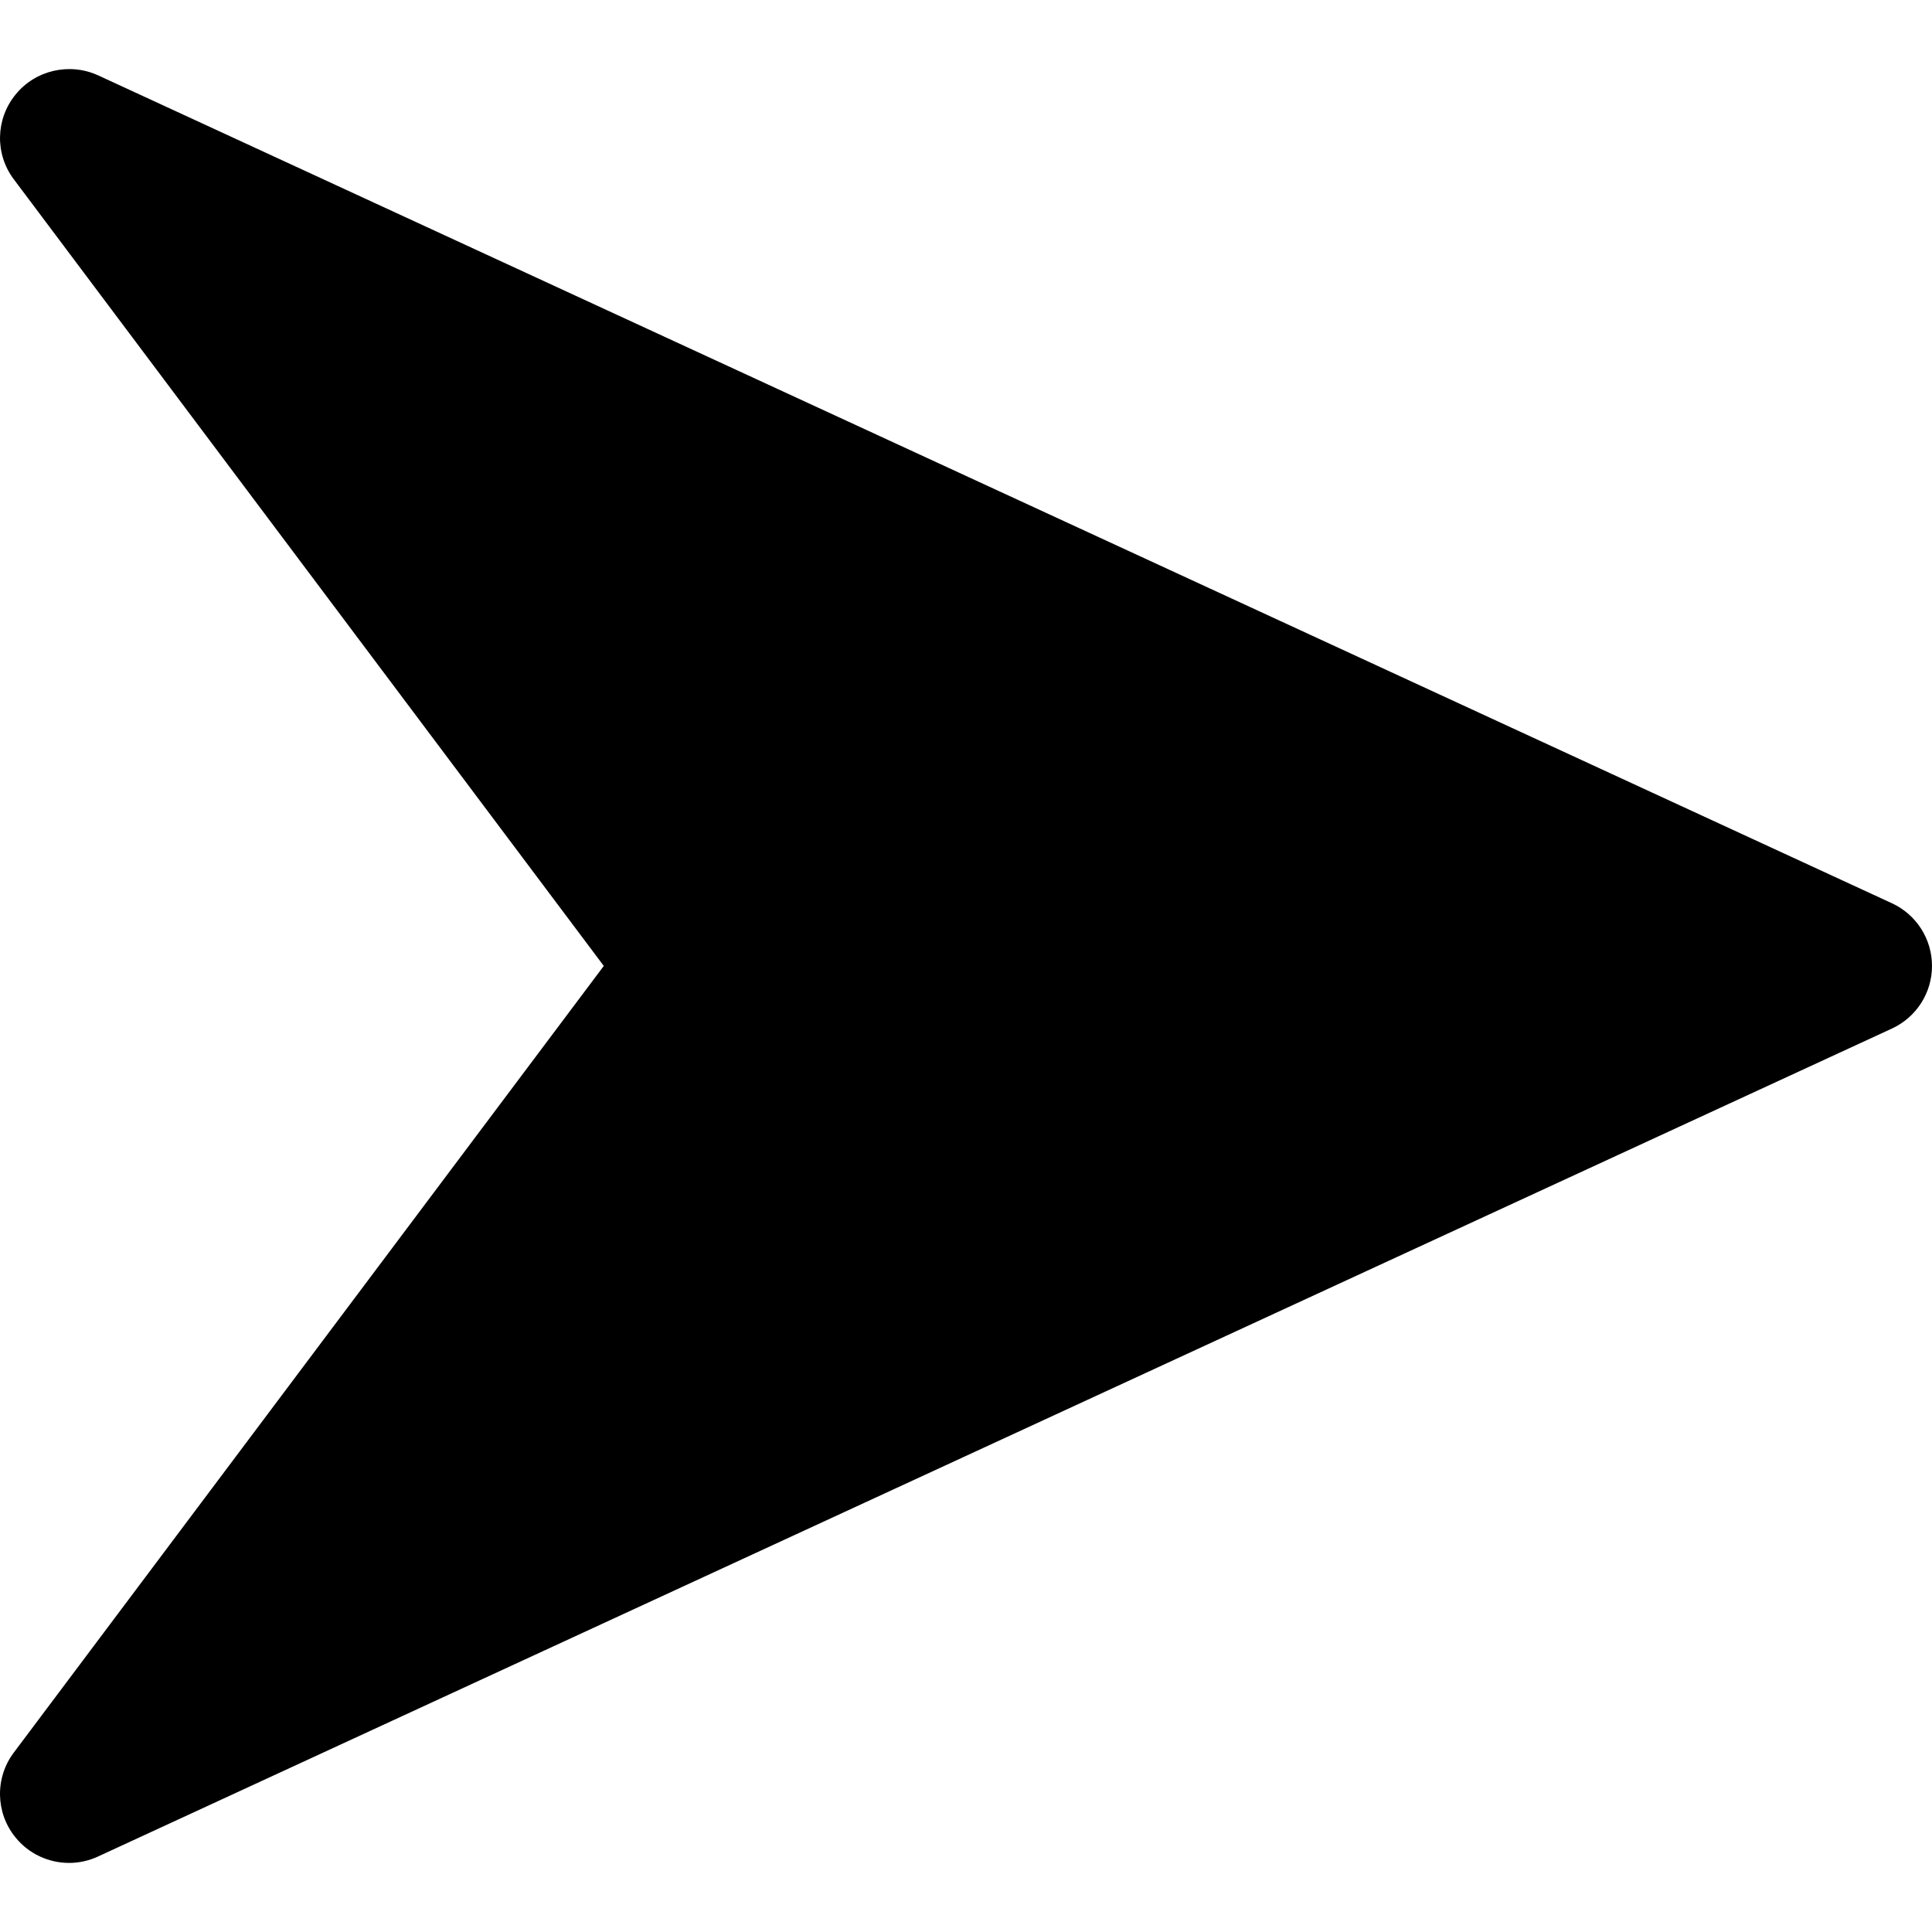
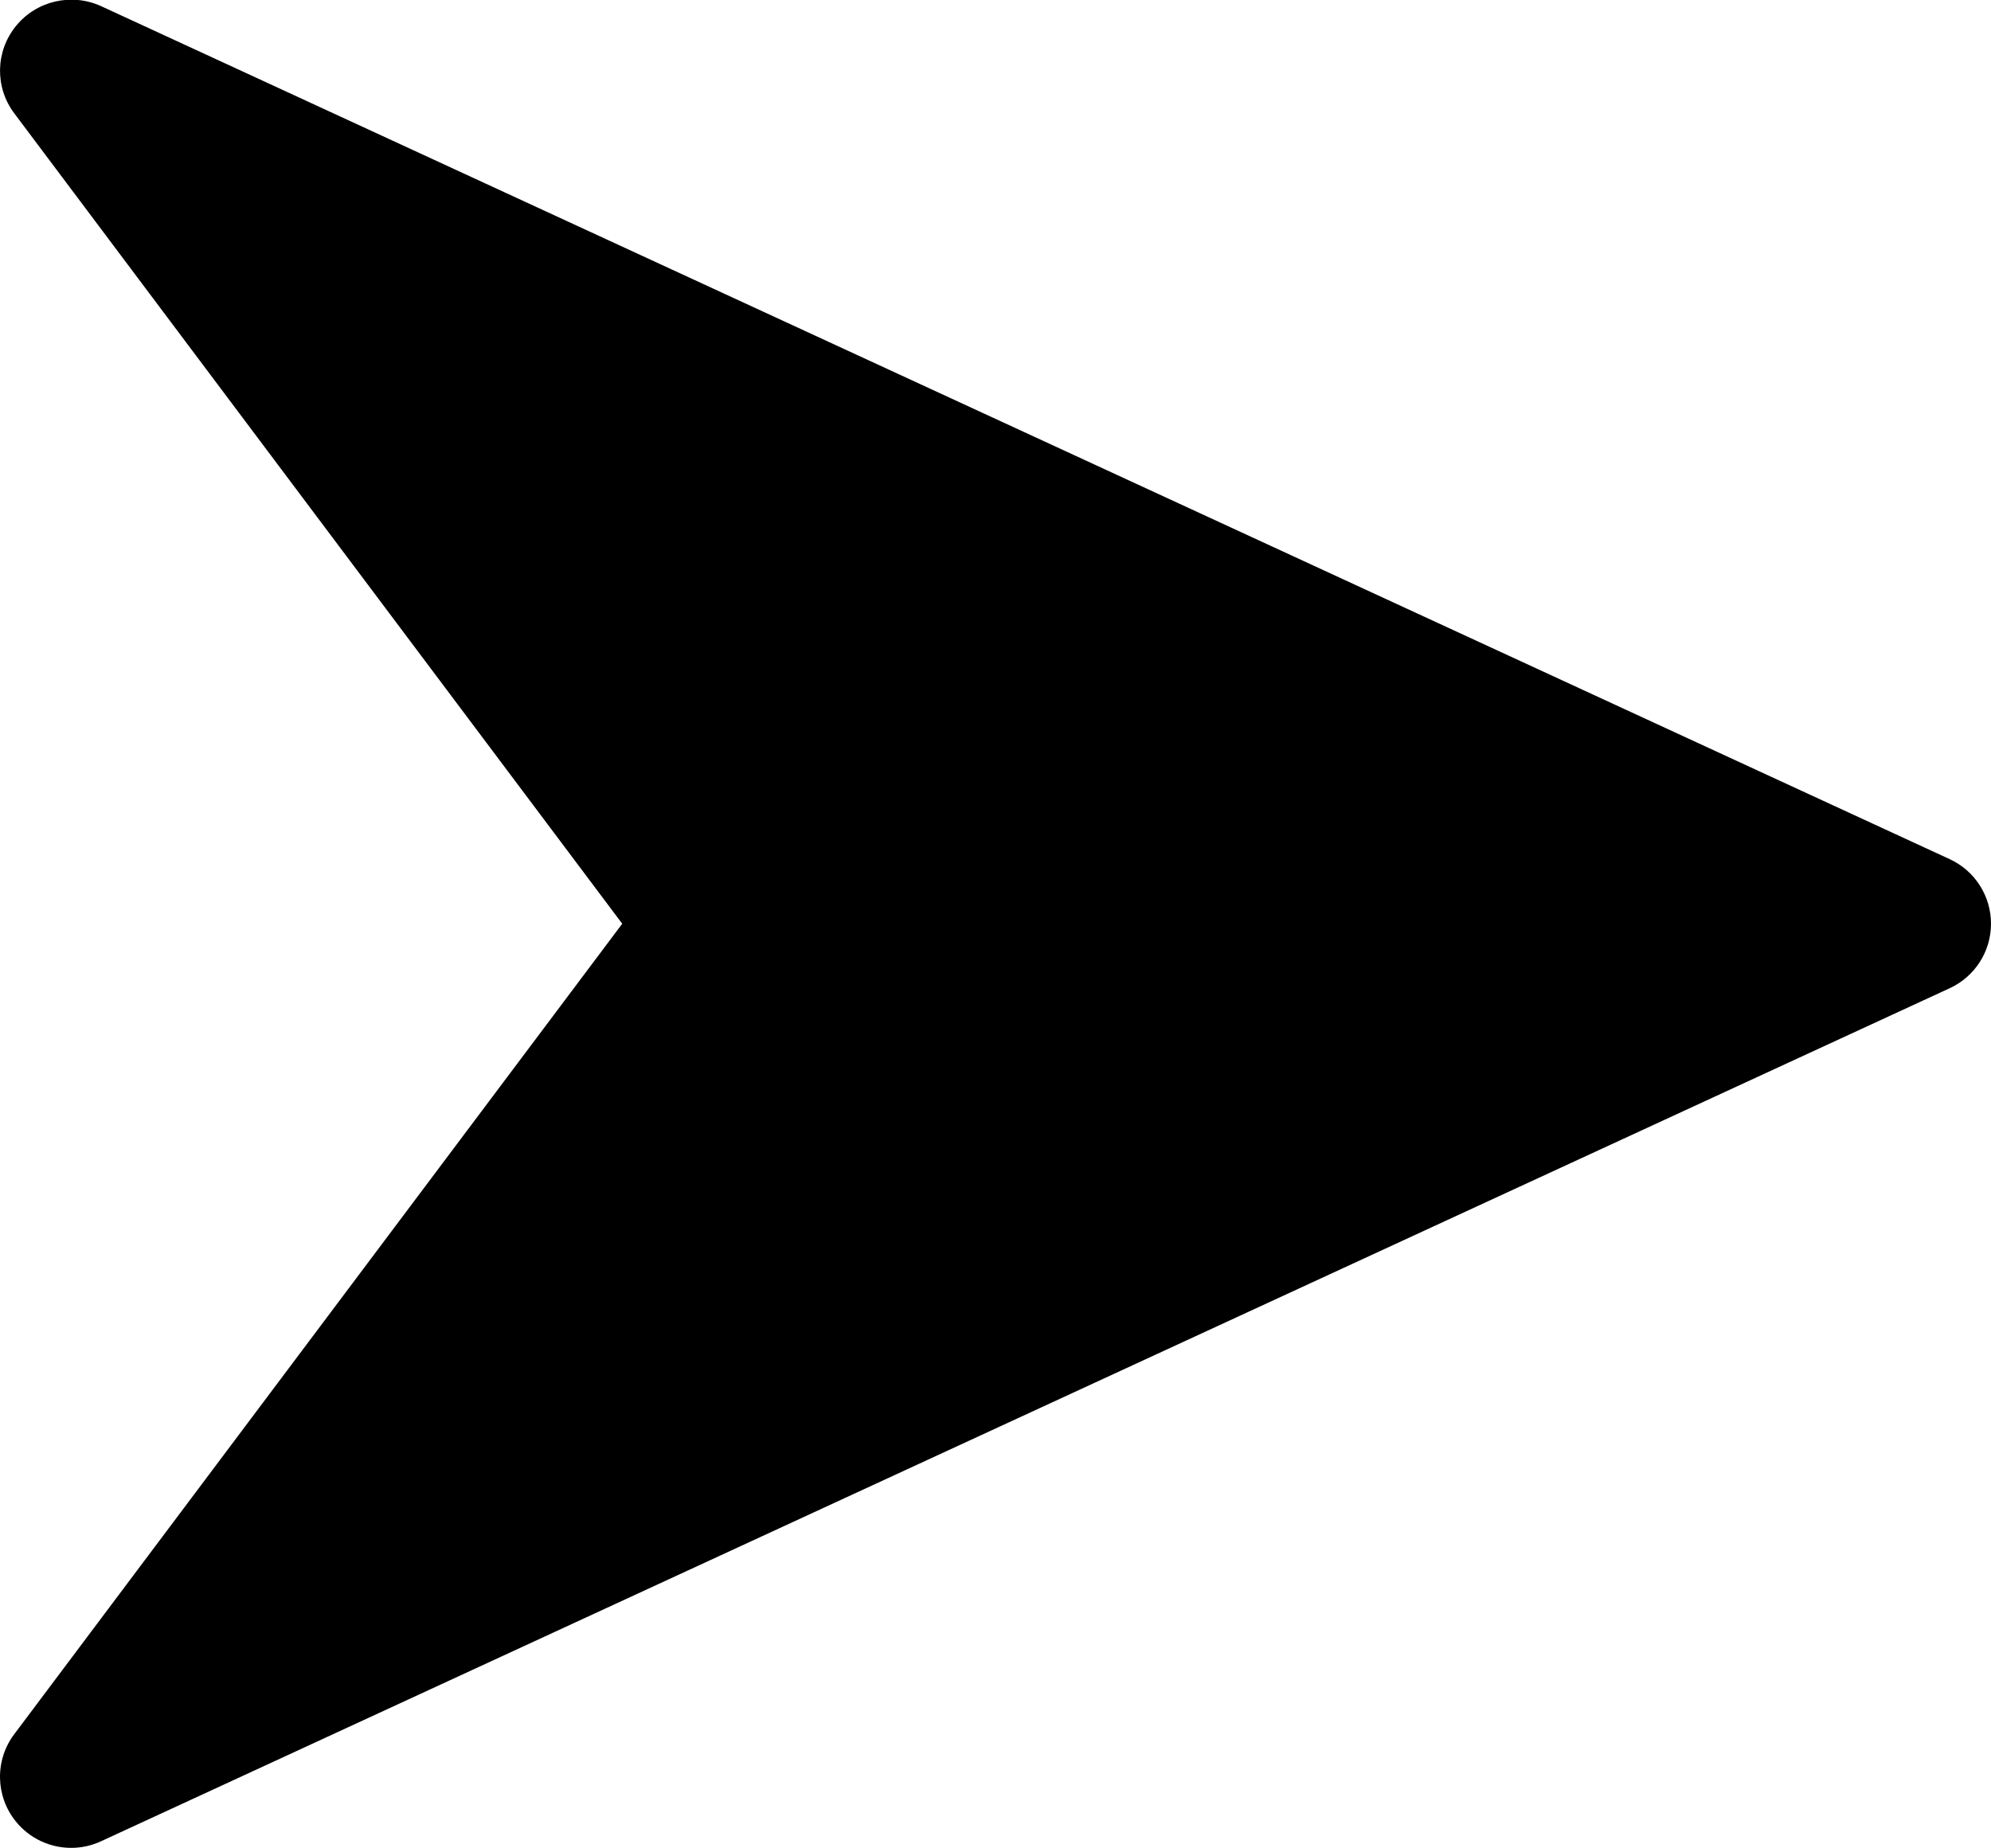
- <svg xmlns="http://www.w3.org/2000/svg" version="1.1" id="Capa_1" x="0px" y="0px" viewBox="0 0 448.011 448.011" style="enable-background:new 0 0 448.011 448.011;" xml:space="preserve">
-   <g>
+ <svg xmlns="http://www.w3.org/2000/svg" style="isolation:isolate" viewBox="0 0 60 55.7" width="60pt" height="55.7pt">
+   <defs>
+     <clipPath id="_clipPath_P1XWGXx22lySJzpIS3TNlh19xrVFs6qB">
+       <rect width="60" height="55.7" />
+     </clipPath>
+   </defs>
+   <g clip-path="url(#_clipPath_P1XWGXx22lySJzpIS3TNlh19xrVFs6qB)">
    <g>
-       <path d="M438.731,209.463l-416-192c-6.624-3.008-14.528-1.216-19.136,4.48c-4.64,5.696-4.8,13.792-0.384,19.648l136.8,182.4    l-136.8,182.4c-4.416,5.856-4.256,13.984,0.352,19.648c3.104,3.872,7.744,5.952,12.448,5.952c2.272,0,4.544-0.48,6.688-1.472    l416-192c5.696-2.624,9.312-8.288,9.312-14.528S444.395,212.087,438.731,209.463z" />
+       <g>
+         <path d=" M 58.757 25.898 L 3.044 0.184 C 2.157 -0.219 1.099 0.021 0.481 0.784 C -0.14 1.547 -0.161 2.631 0.43 3.416 L 18.751 27.844 L 0.43 52.272 C -0.161 53.056 -0.14 54.144 0.477 54.903 C 0.893 55.421 1.514 55.7 2.144 55.7 C 2.449 55.7 2.753 55.636 3.04 55.503 L 58.753 29.789 C 59.516 29.438 60 28.679 60 27.844 C 60 27.008 59.516 26.249 58.757 25.898 Z " fill="rgb(0,0,0)" />
+       </g>
    </g>
  </g>
-   <g>
- </g>
-   <g>
- </g>
-   <g>
- </g>
-   <g>
- </g>
-   <g>
- </g>
-   <g>
- </g>
-   <g>
- </g>
-   <g>
- </g>
-   <g>
- </g>
-   <g>
- </g>
-   <g>
- </g>
-   <g>
- </g>
-   <g>
- </g>
-   <g>
- </g>
-   <g>
- </g>
</svg>
